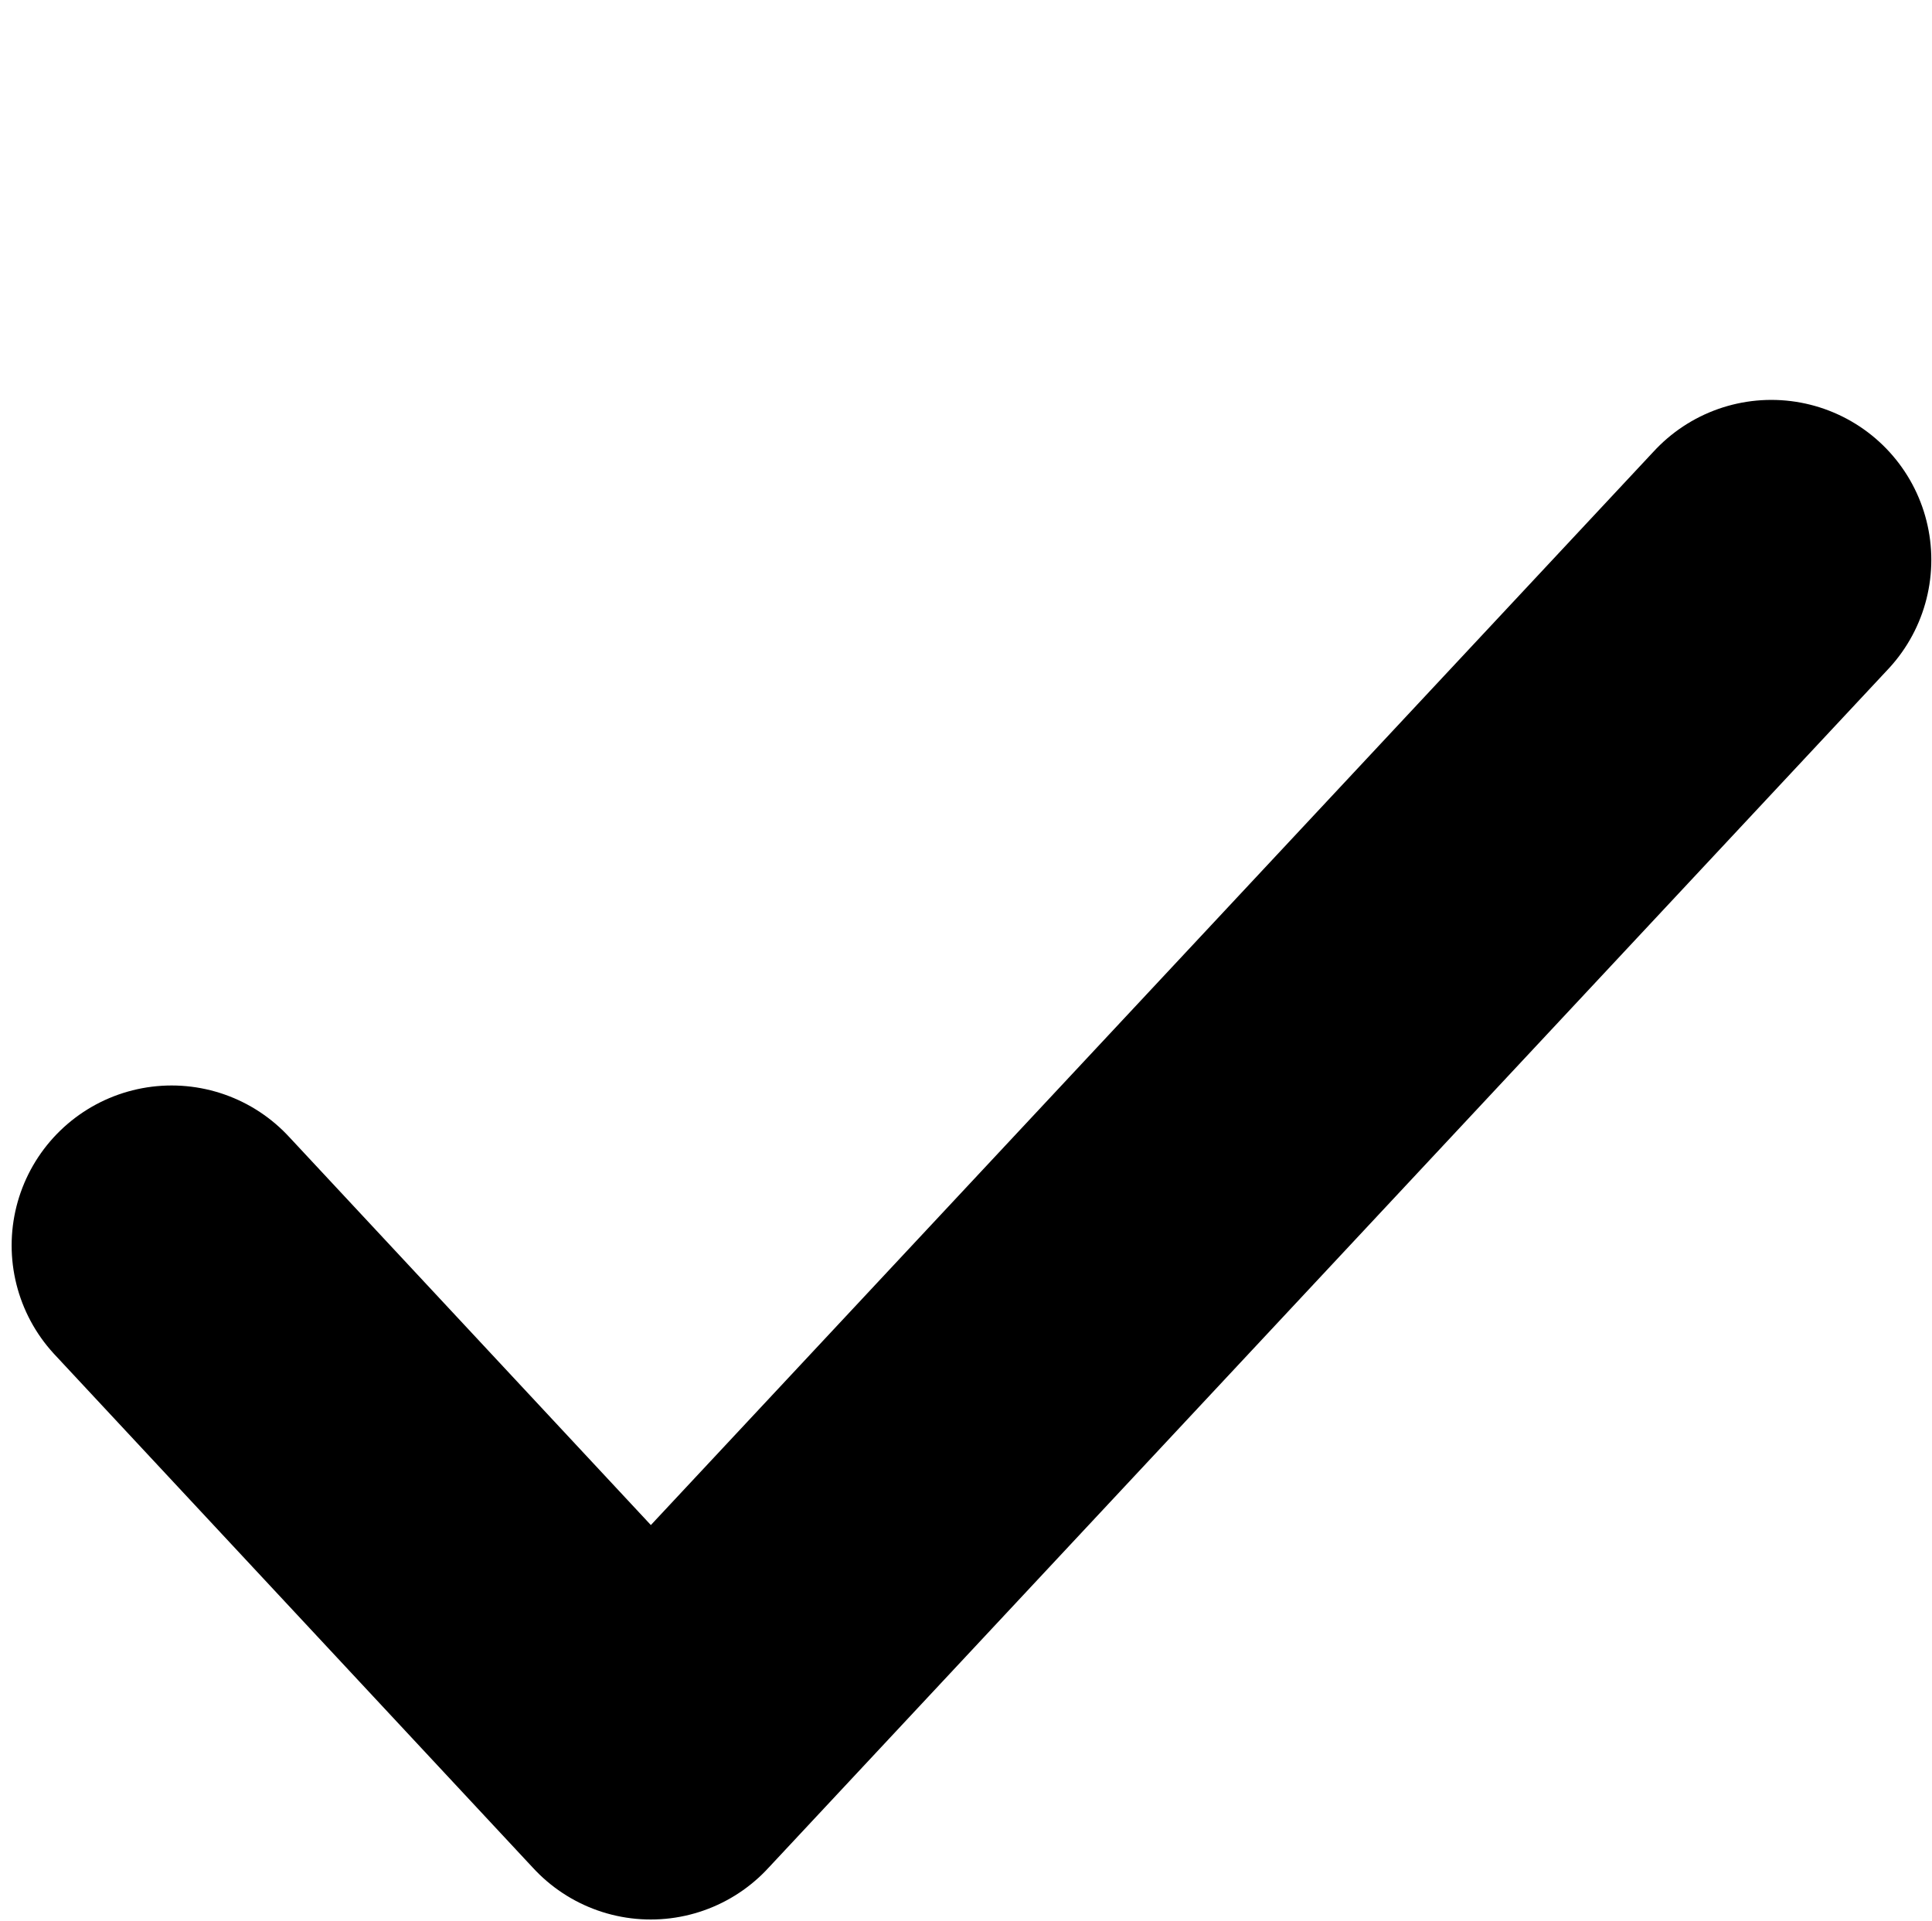
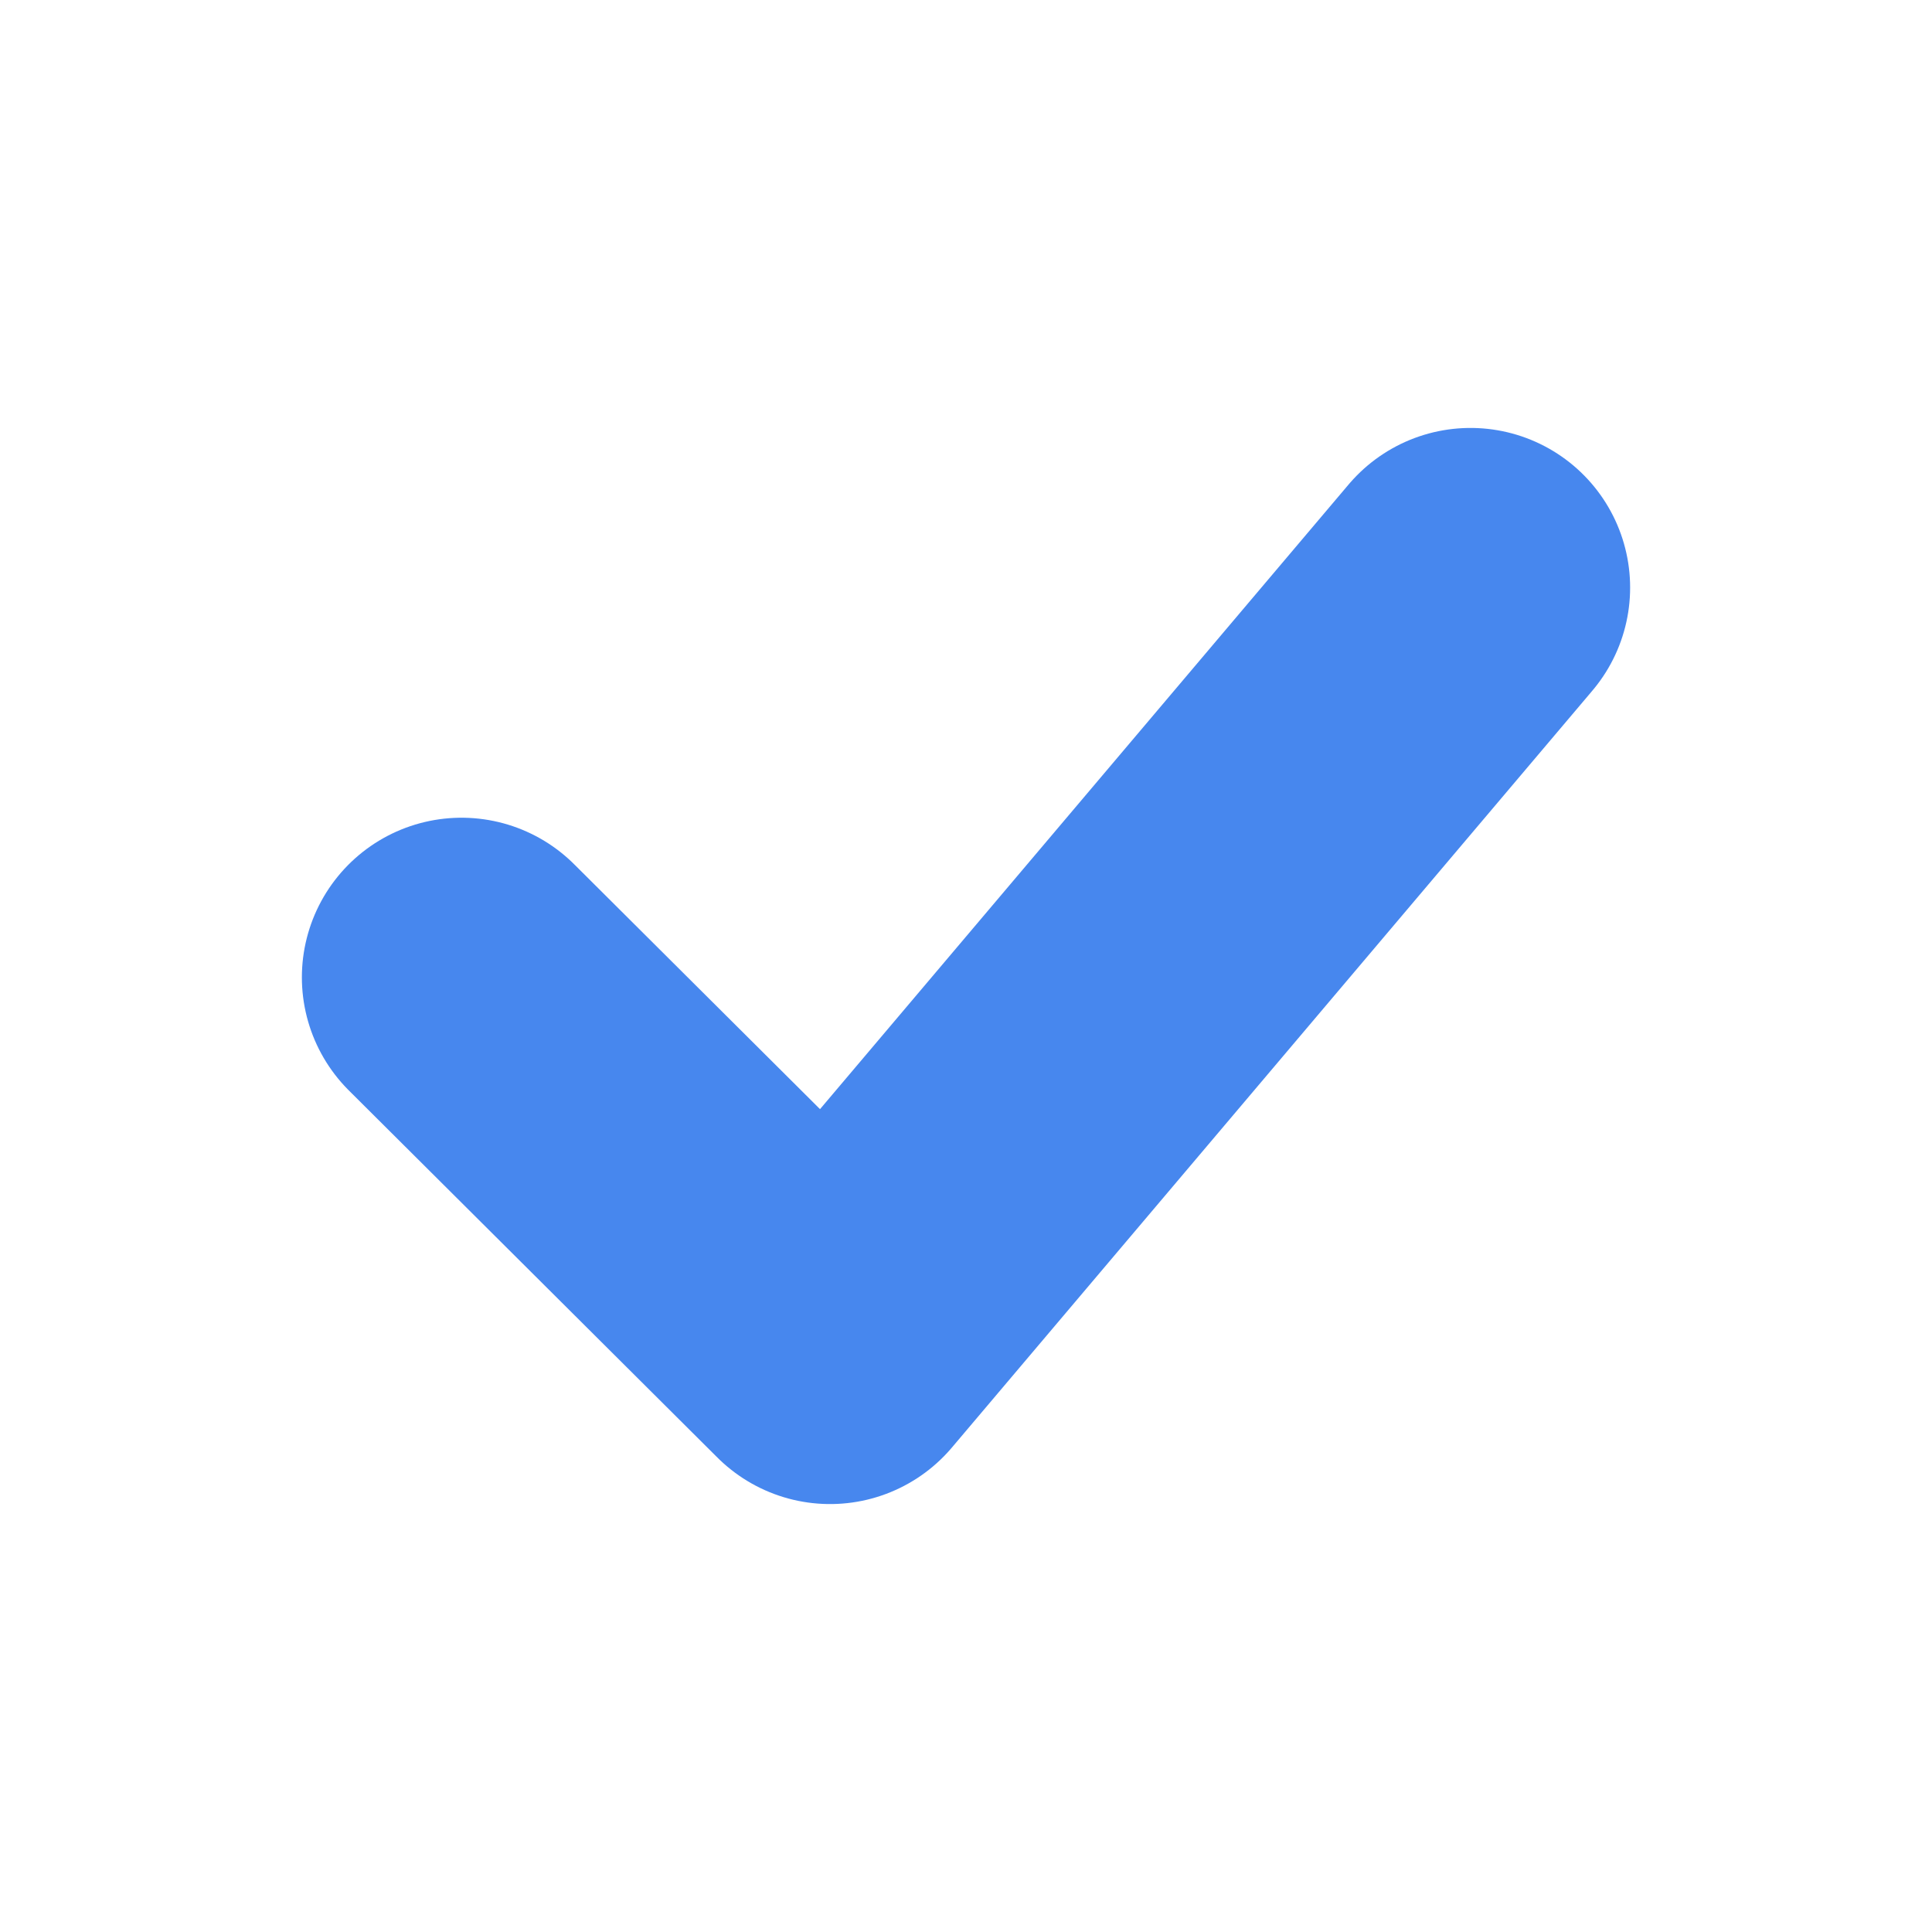
- <svg xmlns="http://www.w3.org/2000/svg" width="12.077" height="12.009" id="svg4959" version="1.1">
-   <defs id="defs4961" />
-   <g id="layer1" transform="translate(-398.2133,-533.505)">
-     <path d="m 399.286,541.291 2.995,3.214 7.005,-7.5" style="color:#000000;fill:none;stroke:#000000;stroke-width:2;stroke-linecap:round;stroke-linejoin:round;stroke-miterlimit:4;stroke-opacity:1;stroke-dasharray:none;stroke-dashoffset:0;marker:none;visibility:visible;display:inline;overflow:visible;enable-background:new" id="path6301-5" />
-   </g>
+ <svg xmlns="http://www.w3.org/2000/svg" viewBox="0 0 16 16" id="svg2" version="1.1" width="100%" height="100%">
+   <defs id="defs10" />
+   <path d="M 3.822,8.094 6.874,11.134 12.178,4.866" id="path5880" style="fill:none;stroke:#4787ee;stroke-width:2.644;stroke-linecap:round;stroke-linejoin:round;stroke-miterlimit:4;stroke-opacity:1;stroke-dasharray:none" />
</svg>
